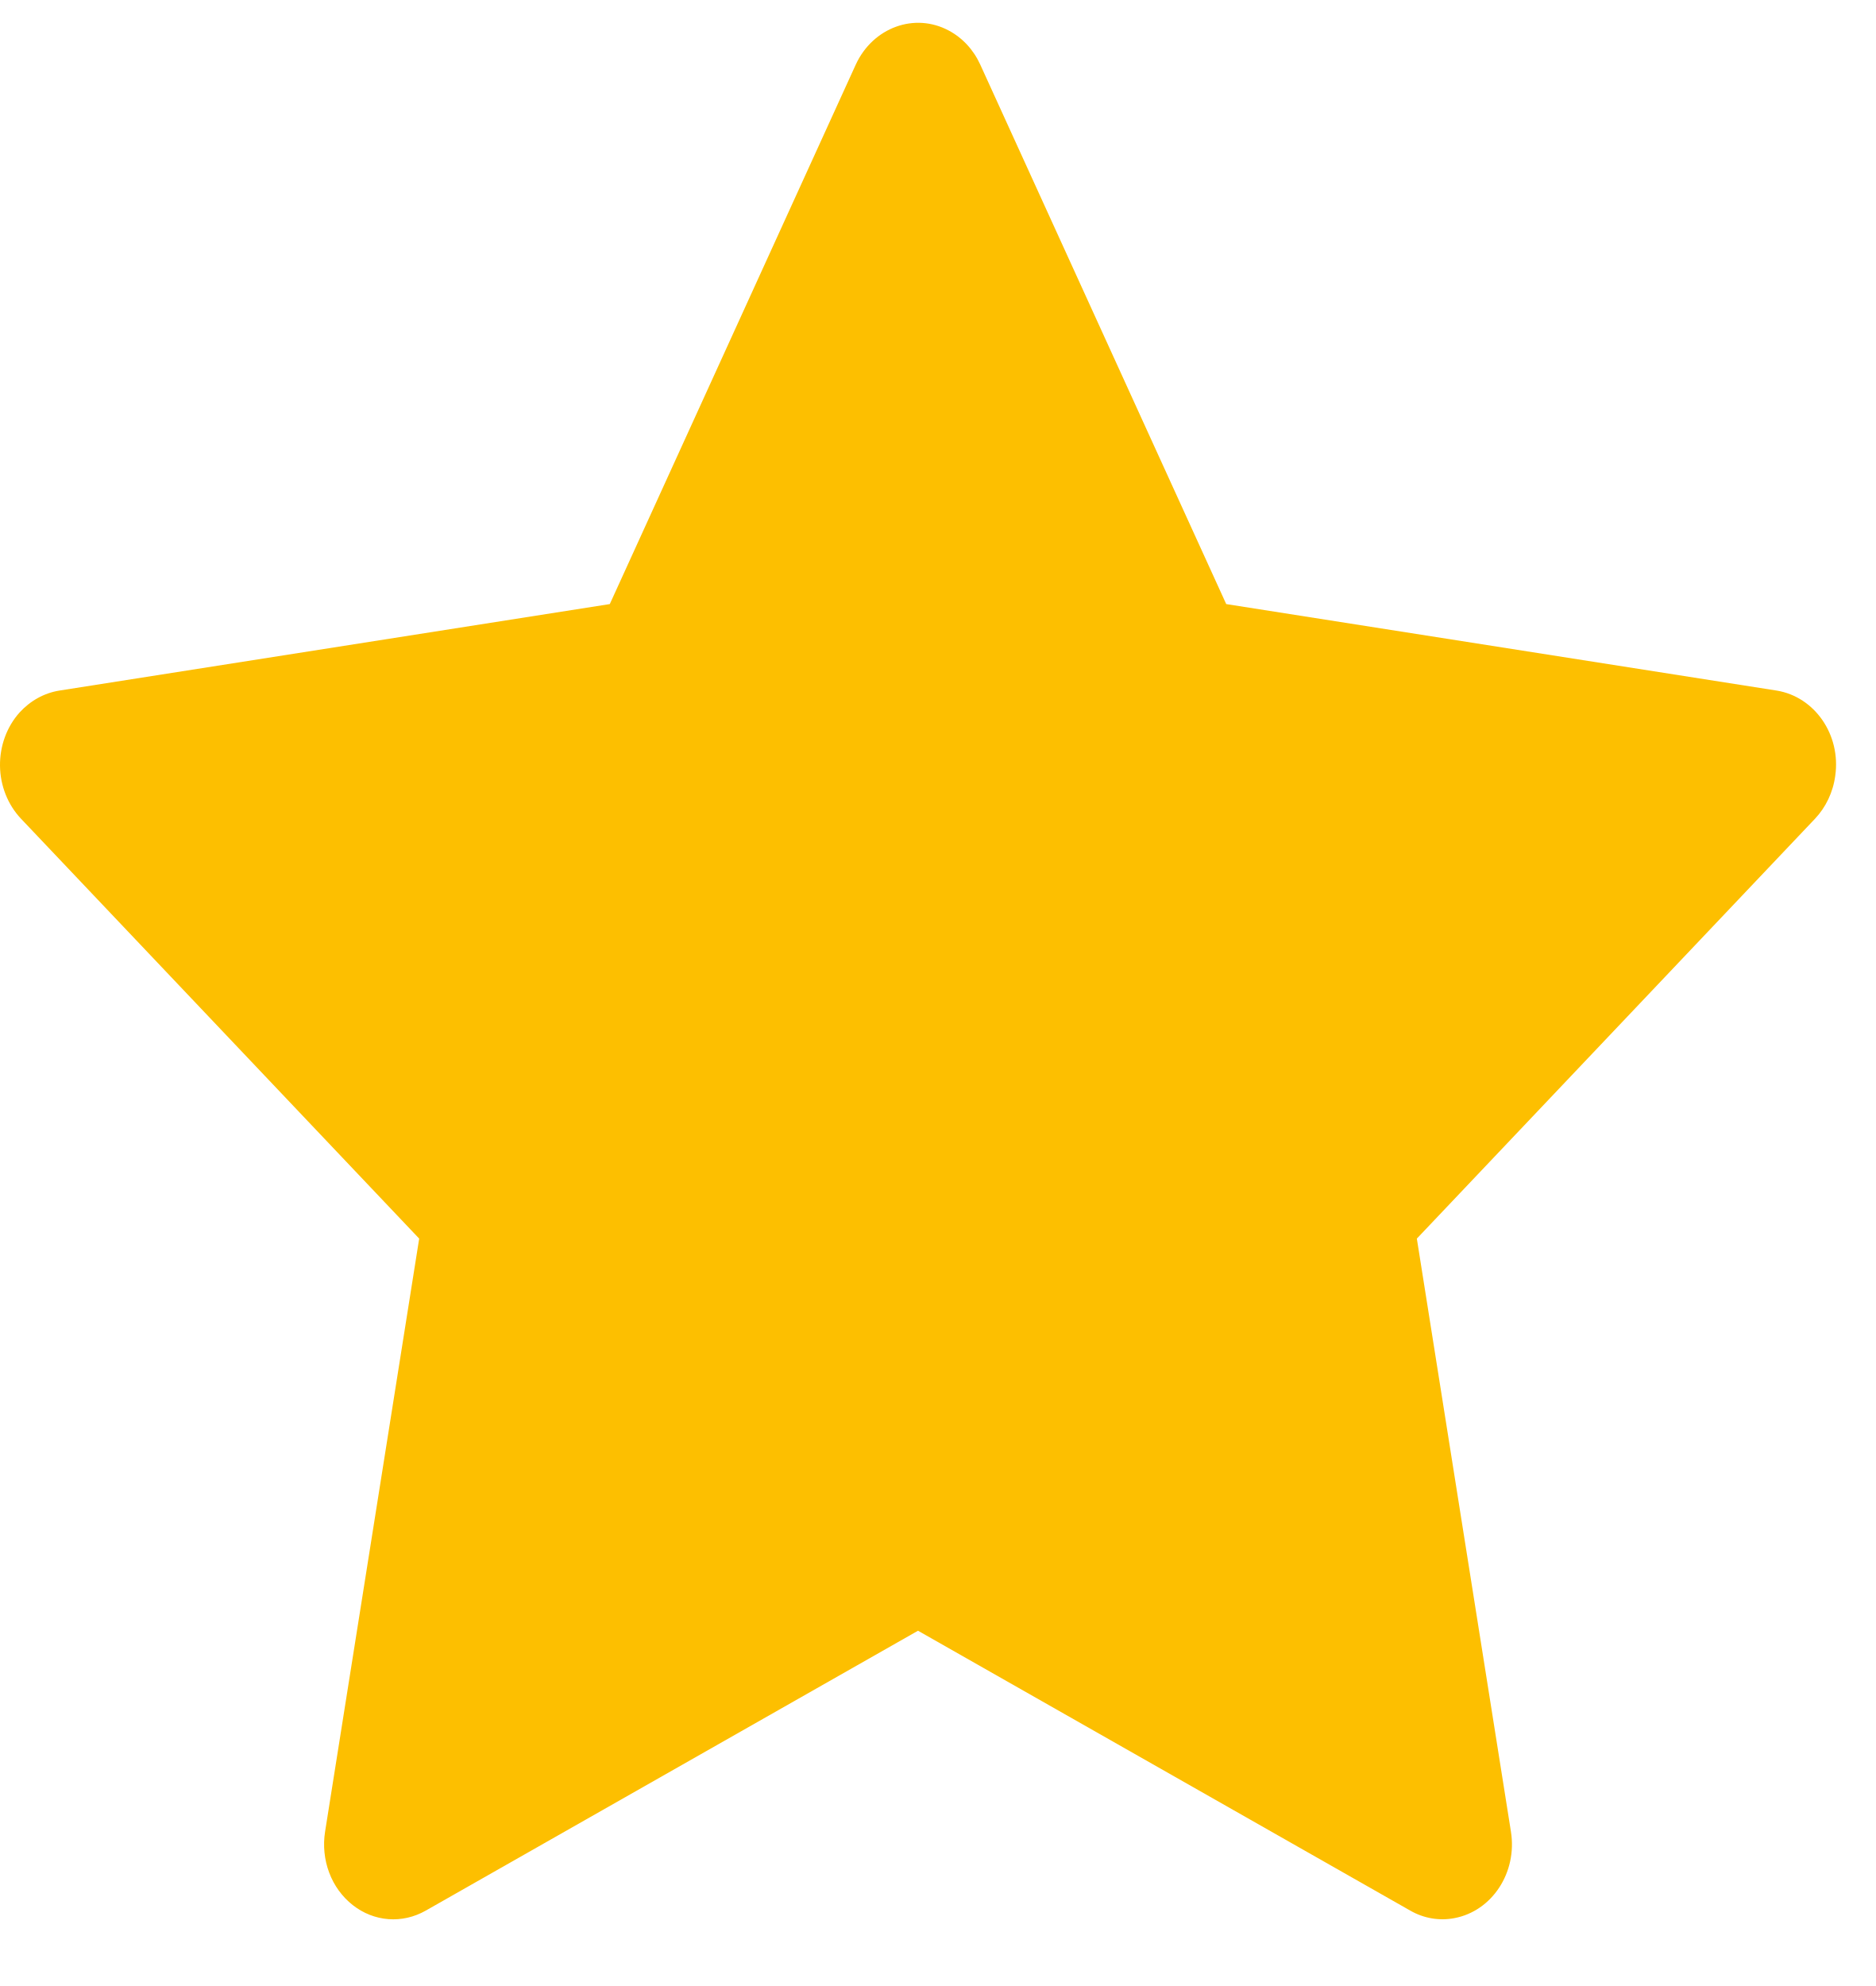
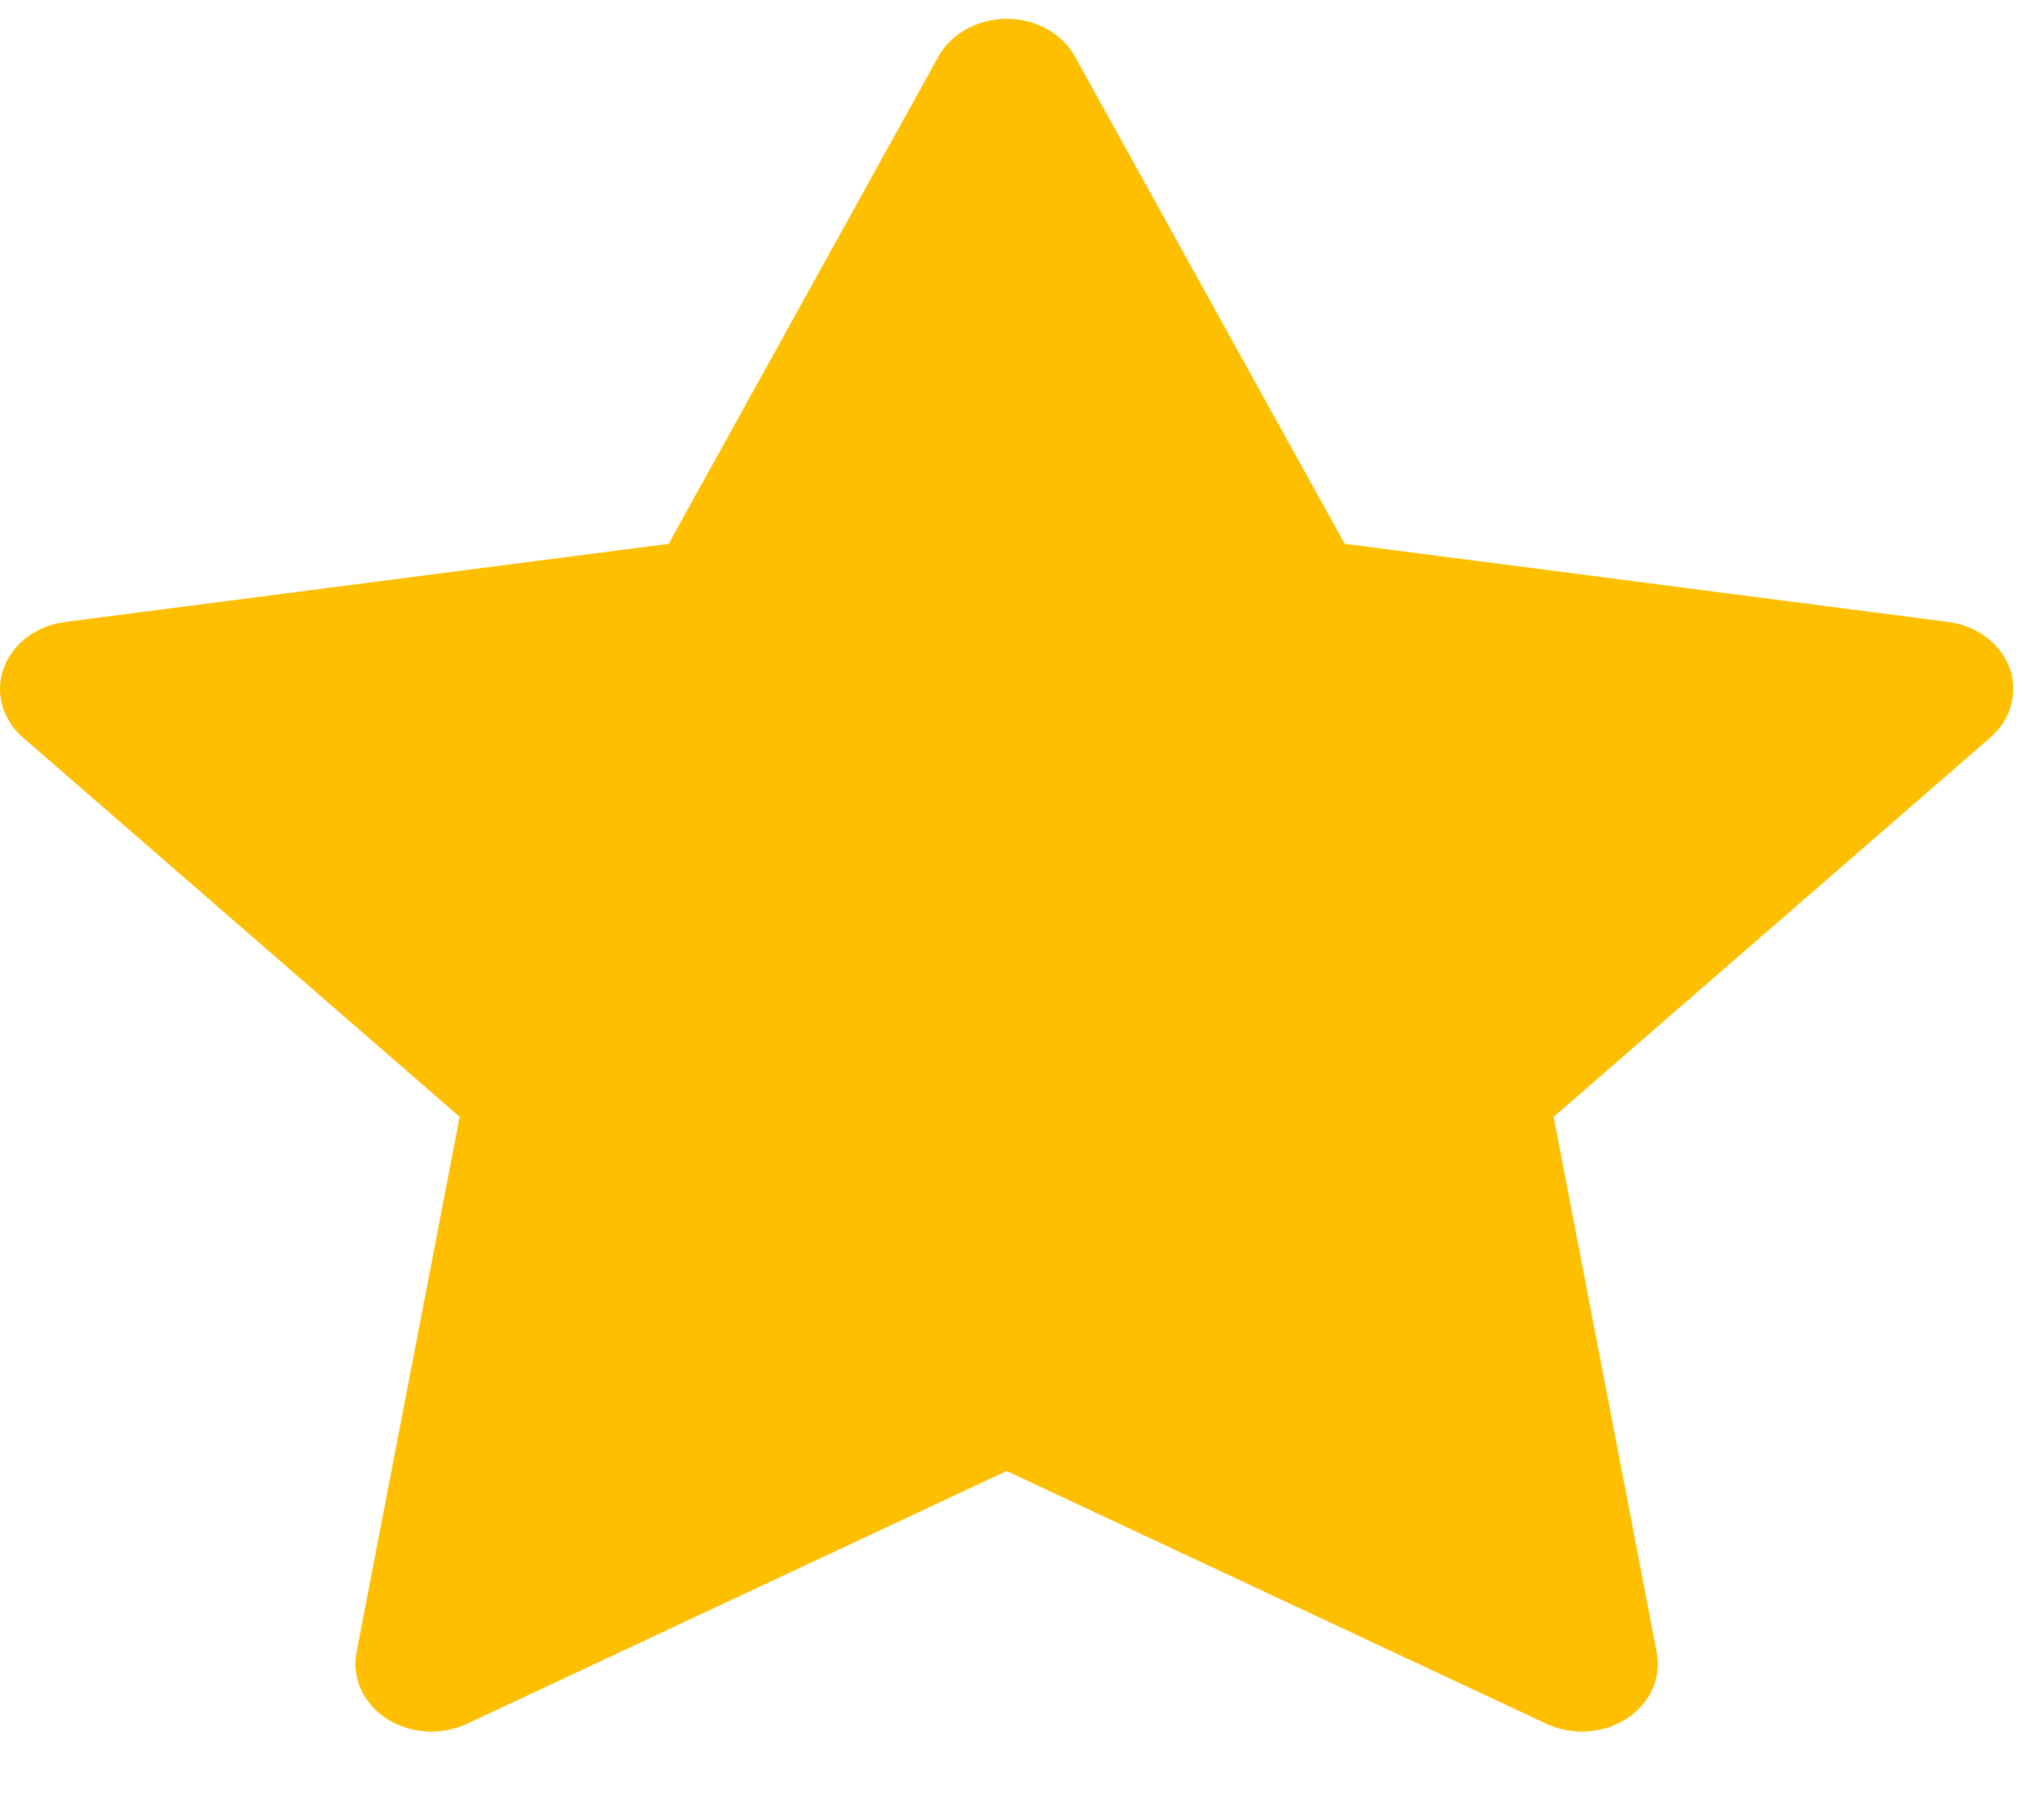
- <svg xmlns="http://www.w3.org/2000/svg" width="17" height="18" viewBox="0 0 17 18" fill="none">
-   <path d="M16.106 6.259L11.116 5.475L8.886 0.585C8.825 0.451 8.725 0.343 8.601 0.277C8.291 0.111 7.913 0.249 7.758 0.585L5.528 5.475L0.538 6.259C0.401 6.281 0.275 6.351 0.178 6.457C0.062 6.586 -0.002 6.76 0 6.941C0.002 7.121 0.071 7.294 0.19 7.42L3.8 11.226L2.947 16.601C2.927 16.726 2.94 16.855 2.984 16.972C3.028 17.09 3.102 17.191 3.197 17.266C3.292 17.341 3.404 17.385 3.521 17.394C3.638 17.403 3.755 17.376 3.859 17.317L8.322 14.78L12.785 17.317C12.907 17.387 13.048 17.411 13.184 17.385C13.526 17.321 13.756 16.971 13.697 16.601L12.844 11.226L16.454 7.42C16.552 7.316 16.617 7.18 16.637 7.031C16.69 6.659 16.45 6.315 16.106 6.259Z" fill="#FDBF00" />
+ <svg xmlns="http://www.w3.org/2000/svg" width="19" height="17" viewBox="0 0 19 17" fill="none">
+   <path d="M18.199 5.81L12.561 5.08L10.041 0.528C9.972 0.403 9.859 0.302 9.719 0.241C9.368 0.087 8.942 0.215 8.766 0.528L6.246 5.08L0.608 5.81C0.453 5.83 0.31 5.895 0.202 5.994C0.07 6.114 -0.002 6.276 6.24985e-05 6.444C0.003 6.612 0.08 6.773 0.215 6.89L4.294 10.433L3.33 15.436C3.308 15.552 3.322 15.672 3.372 15.781C3.422 15.891 3.505 15.986 3.612 16.055C3.72 16.125 3.847 16.166 3.979 16.174C4.111 16.183 4.243 16.158 4.361 16.103L9.403 13.741L14.446 16.103C14.584 16.168 14.744 16.19 14.897 16.166C15.283 16.107 15.543 15.78 15.476 15.436L14.513 10.433L18.592 6.89C18.703 6.793 18.776 6.666 18.798 6.528C18.858 6.182 18.587 5.861 18.199 5.81Z" fill="#FDBF00" />
</svg>
